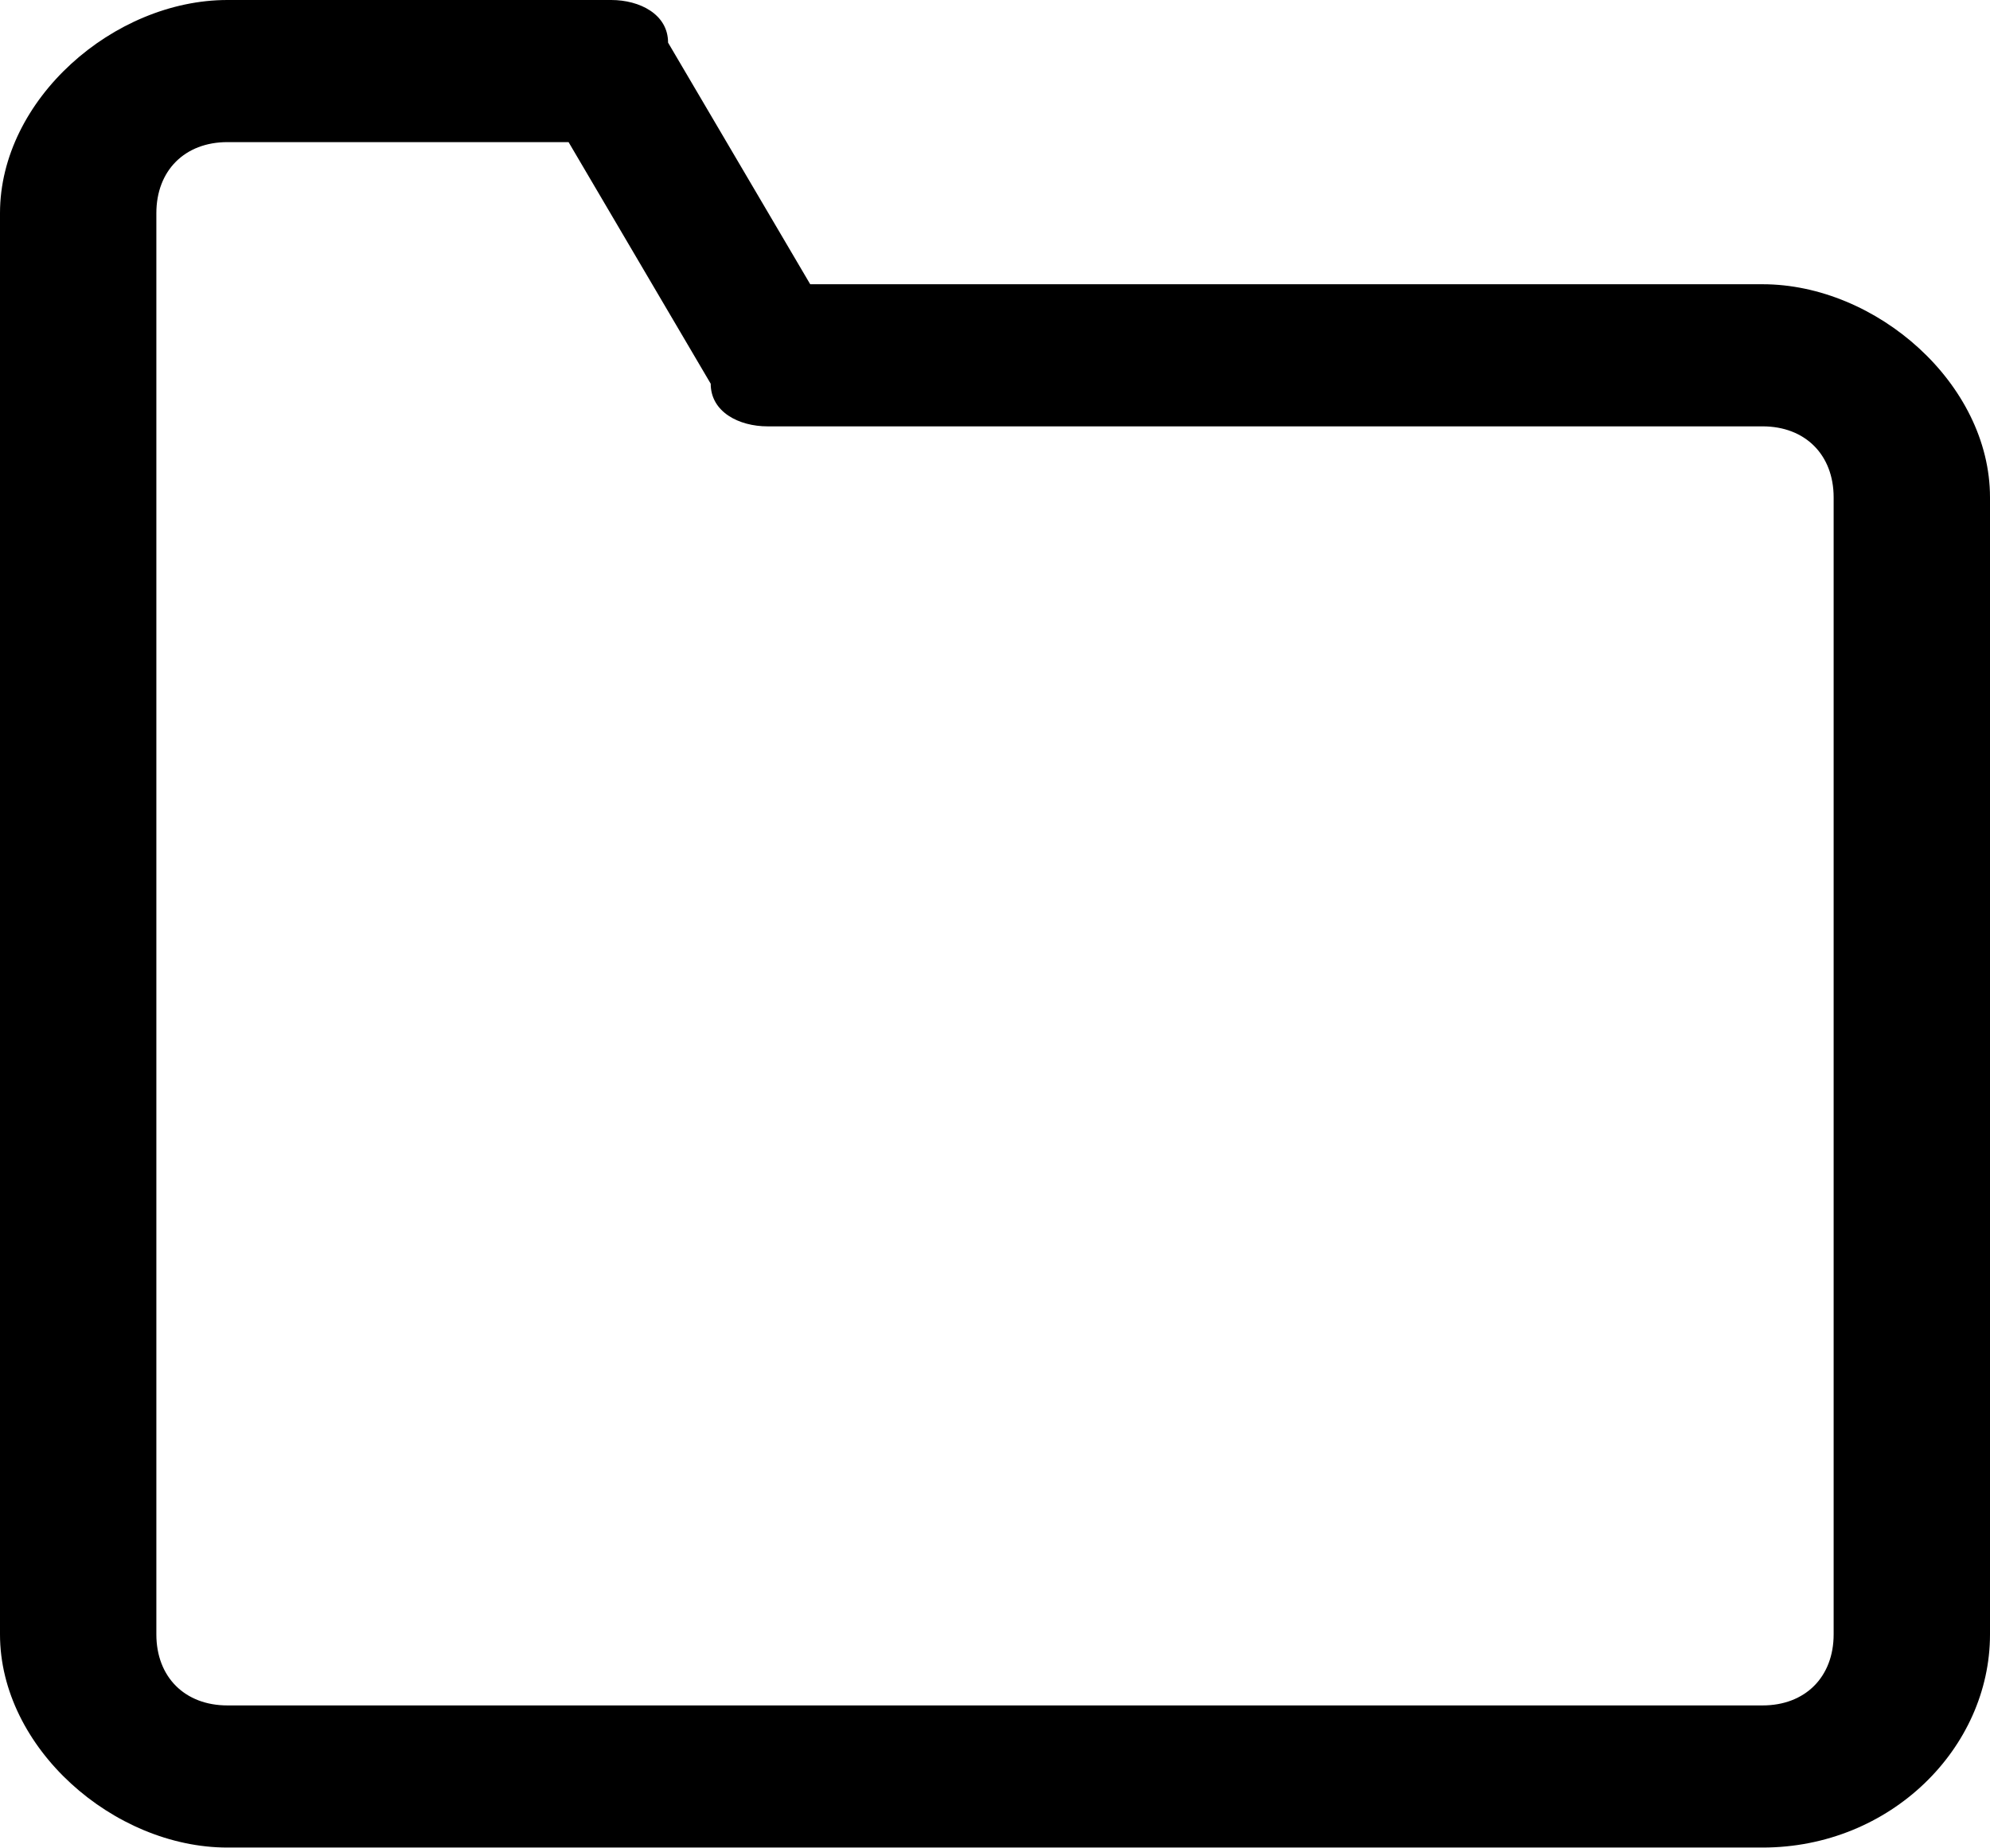
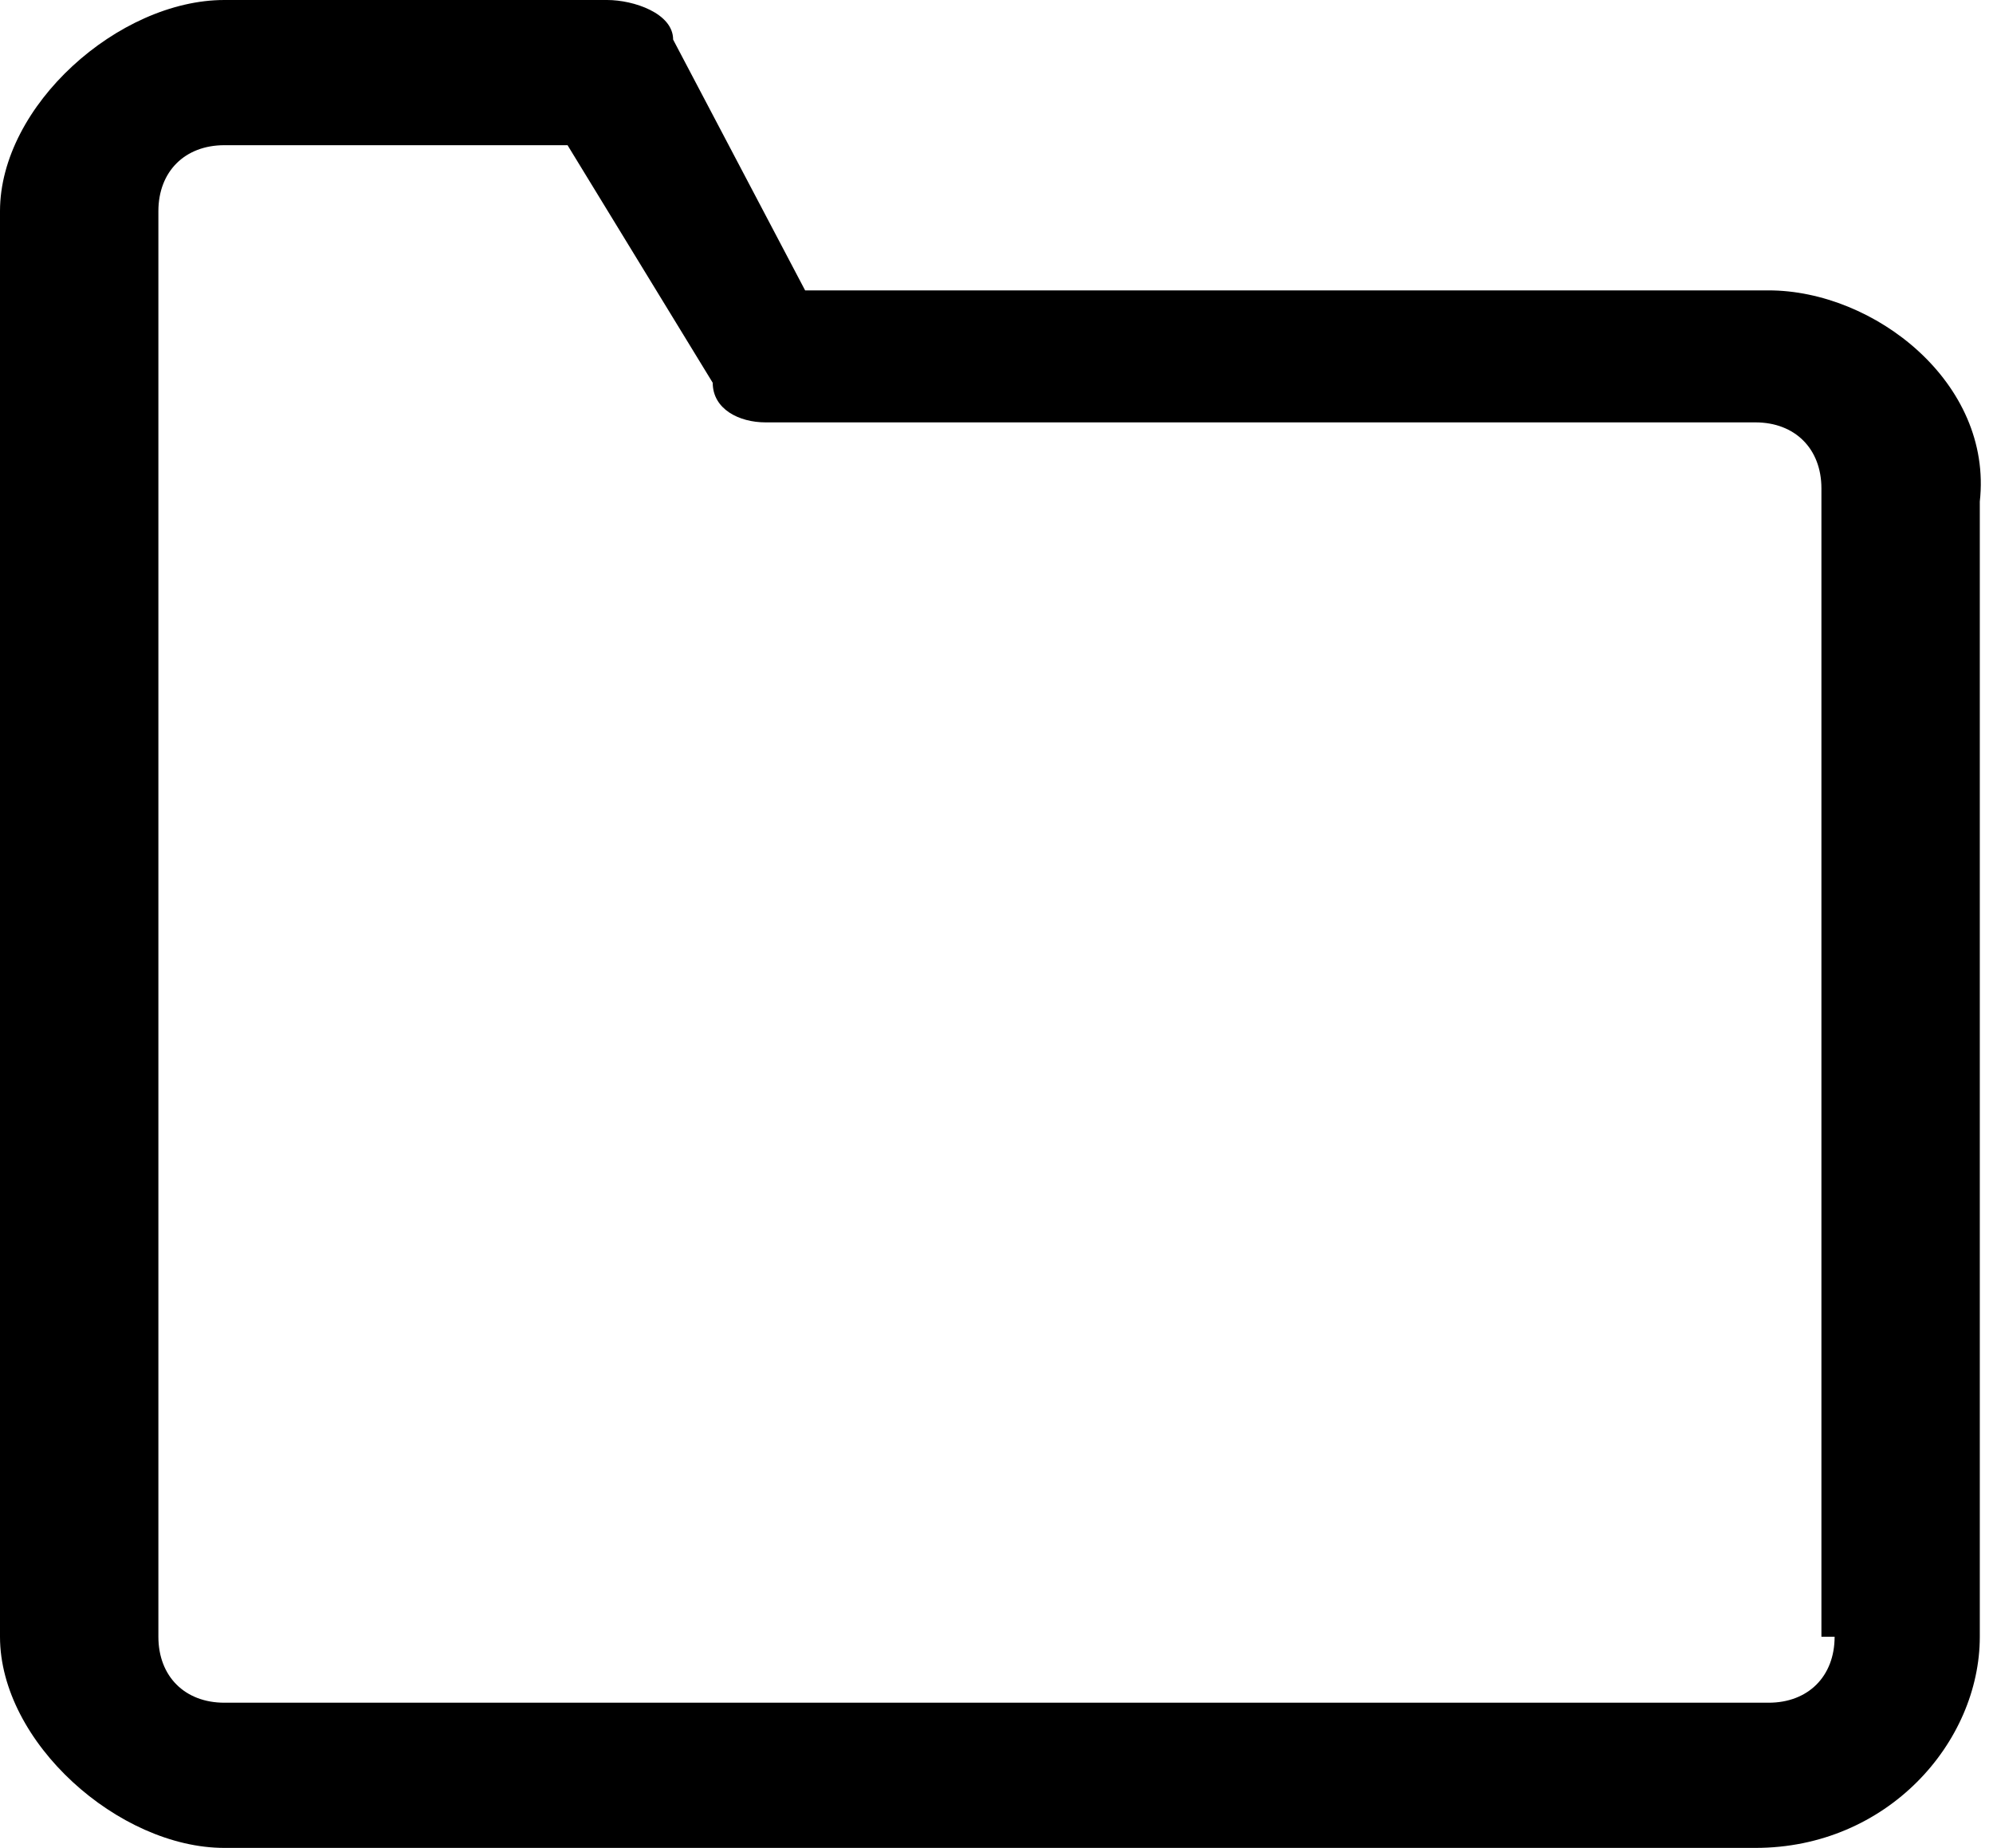
- <svg xmlns="http://www.w3.org/2000/svg" version="1.1" id="图层_1" x="0px" y="0px" viewBox="0 0 14 13" style="enable-background:new 0 0 14 13;" xml:space="preserve">
-   <path d="M12.4,2H5.7l-1-1.7C4.7,0.1,4.5,0,4.3,0H1.6C0.8,0,0,0.7,0,1.5v10C0,12.3,0.8,13,1.6,13h10.8c0.9,0,1.6-0.7,1.6-1.5v-8  C14,2.7,13.2,2,12.4,2z M12.9,11.5c0,0.3-0.2,0.5-0.5,0.5H1.6c-0.3,0-0.5-0.2-0.5-0.5v-10C1.1,1.2,1.3,1,1.6,1H4l1,1.7  C5,2.9,5.2,3,5.4,3h7c0.3,0,0.5,0.2,0.5,0.5V11.5z" />
+ <svg xmlns="http://www.w3.org/2000/svg" version="1.1" id="图层_1" x="0px" y="0px" viewBox="0 0 15.1 14" style="enable-background:new 0 0 15.1 14;" xml:space="preserve">
+   <path d="M13.4,2.2H6.1L5.1,0.3C5.1,0.1,4.8,0,4.6,0H1.7C0.9,0,0,0.8,0,1.6v10.8C0,13.2,0.9,14,1.7,14h11.6c1,0,1.7-0.8,1.7-1.6V3.8  C15.1,2.9,14.2,2.2,13.4,2.2z M13.9,12.4c0,0.3-0.2,0.5-0.5,0.5H1.7c-0.3,0-0.5-0.2-0.5-0.5V1.6c0-0.3,0.2-0.5,0.5-0.5h2.6l1.1,1.8  c0,0.2,0.2,0.3,0.4,0.3h7.5c0.3,0,0.5,0.2,0.5,0.5V12.4z" />
</svg>
